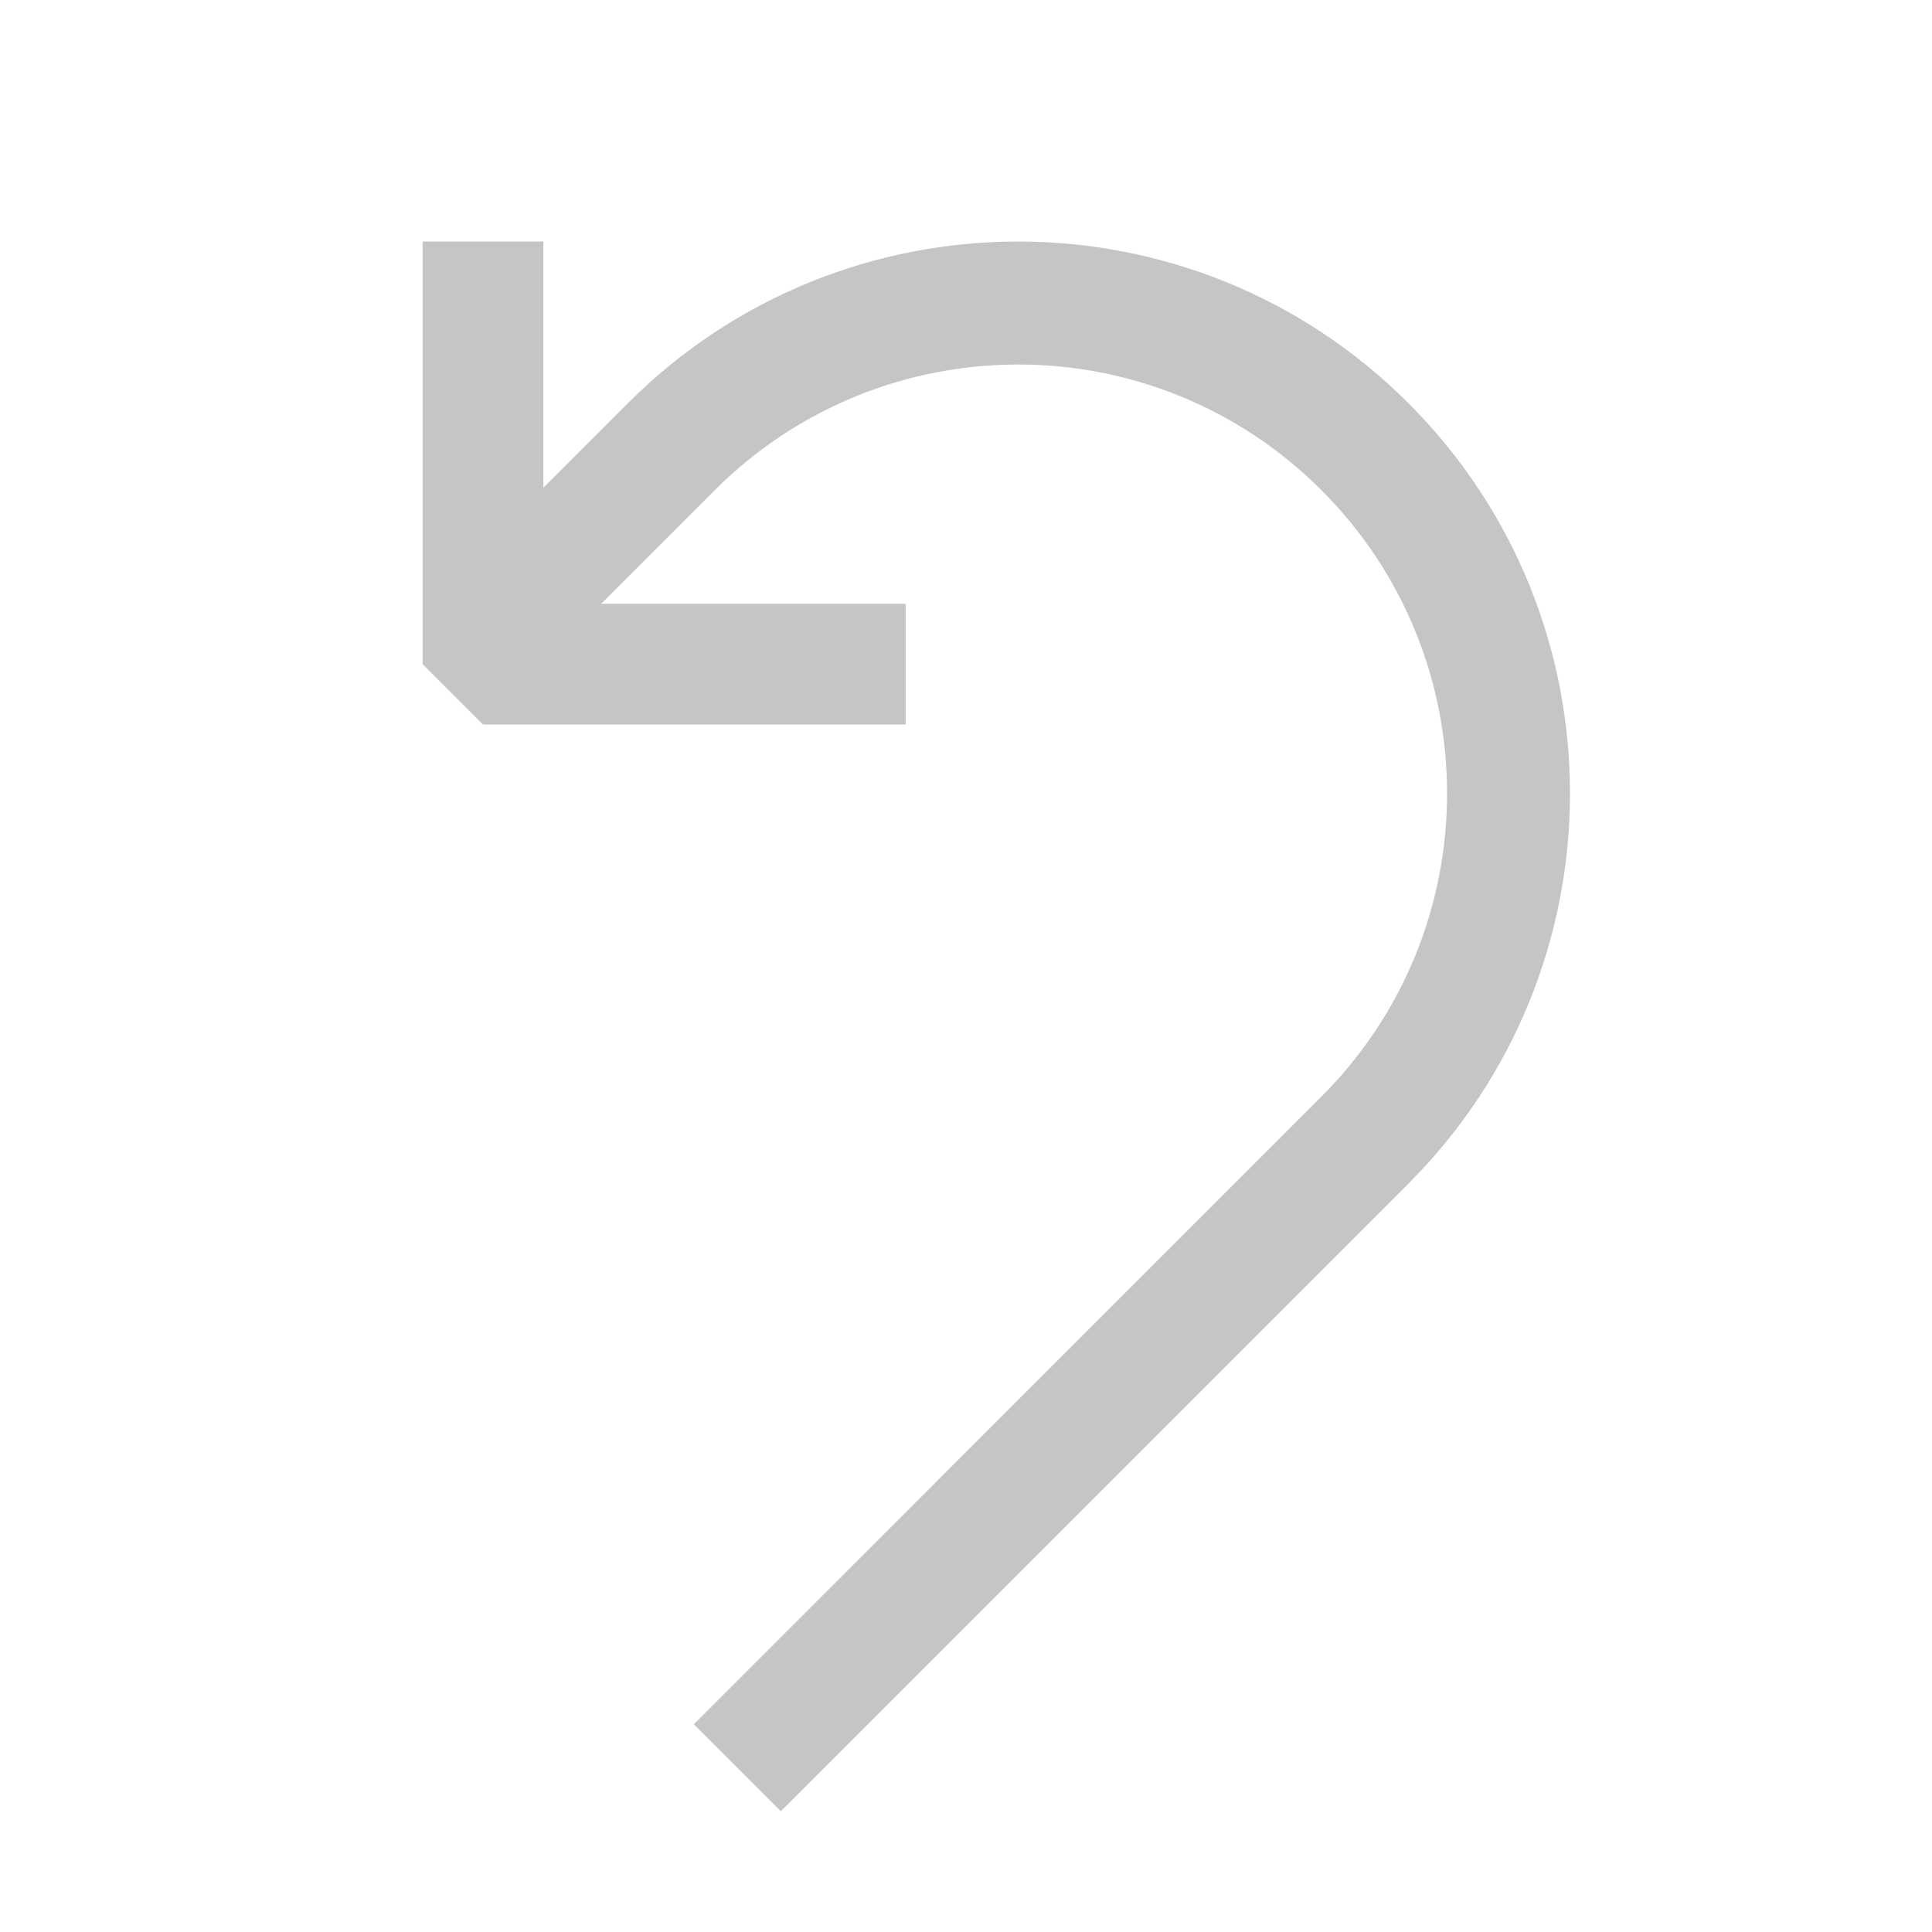
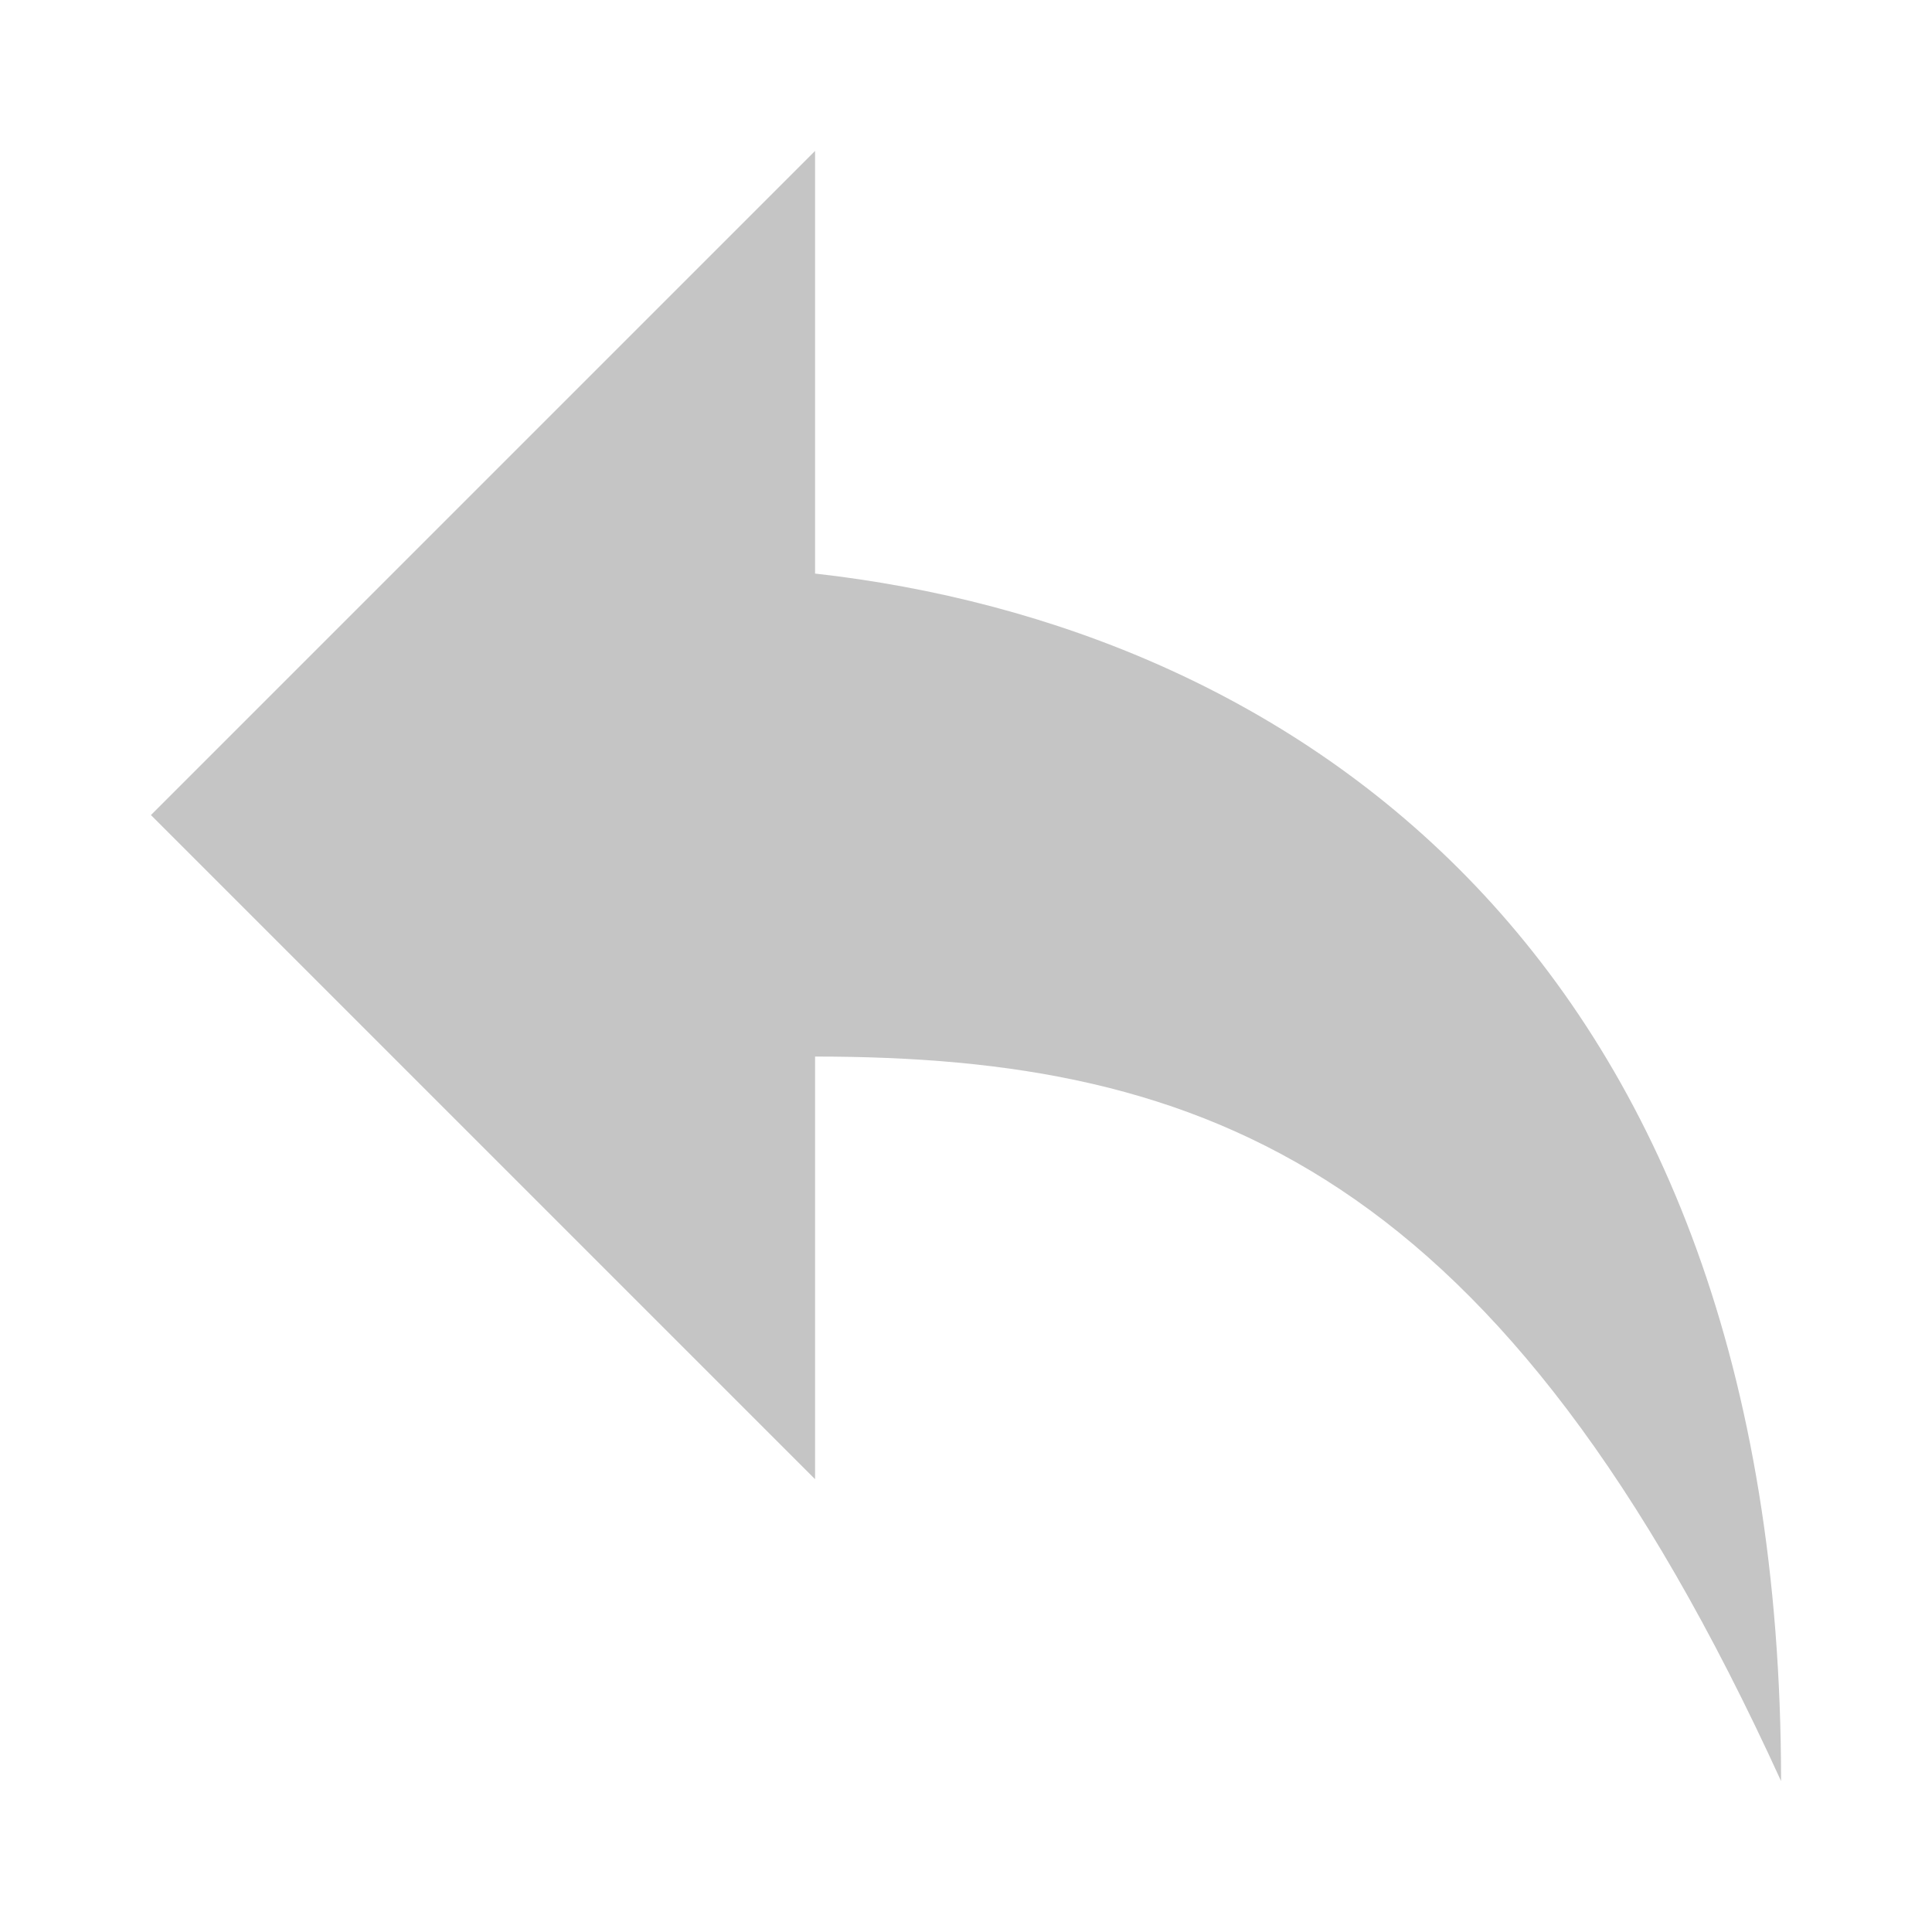
- <svg xmlns="http://www.w3.org/2000/svg" width="16" height="16" viewBox="0 0 16 16" fill="none">
-   <path fill="#C5C5C5" fill-rule="evenodd" clip-rule="evenodd" d="M3.5 2V5.5L4 6H7.5V5H4.979L5.92 4.059C7.308 2.672 9.557 2.672 10.943 4.059C12.331 5.446 12.331 7.695 10.943 9.082L5.746 14.28L6.466 15L11.664 9.802C13.448 8.017 13.448 5.123 11.664 3.339C9.879 1.554 6.985 1.554 5.2 3.339L4.5 4.039V2H3.5Z" />
+ <svg xmlns="http://www.w3.org/2000/svg" width="16" height="16" viewBox="0 0 16 16" version="1.1" id="svg4">
+   <defs id="defs8" />
+   <path fill="#C5C5C5" d="m 6.75,4.75 c 3.92,0.44 8,3.125 8,10 -2.312,-5.062 -4.75,-6 -8,-6 v 3.5 l -5.5,-5.5 5.5,-5.5 z" />
</svg>
